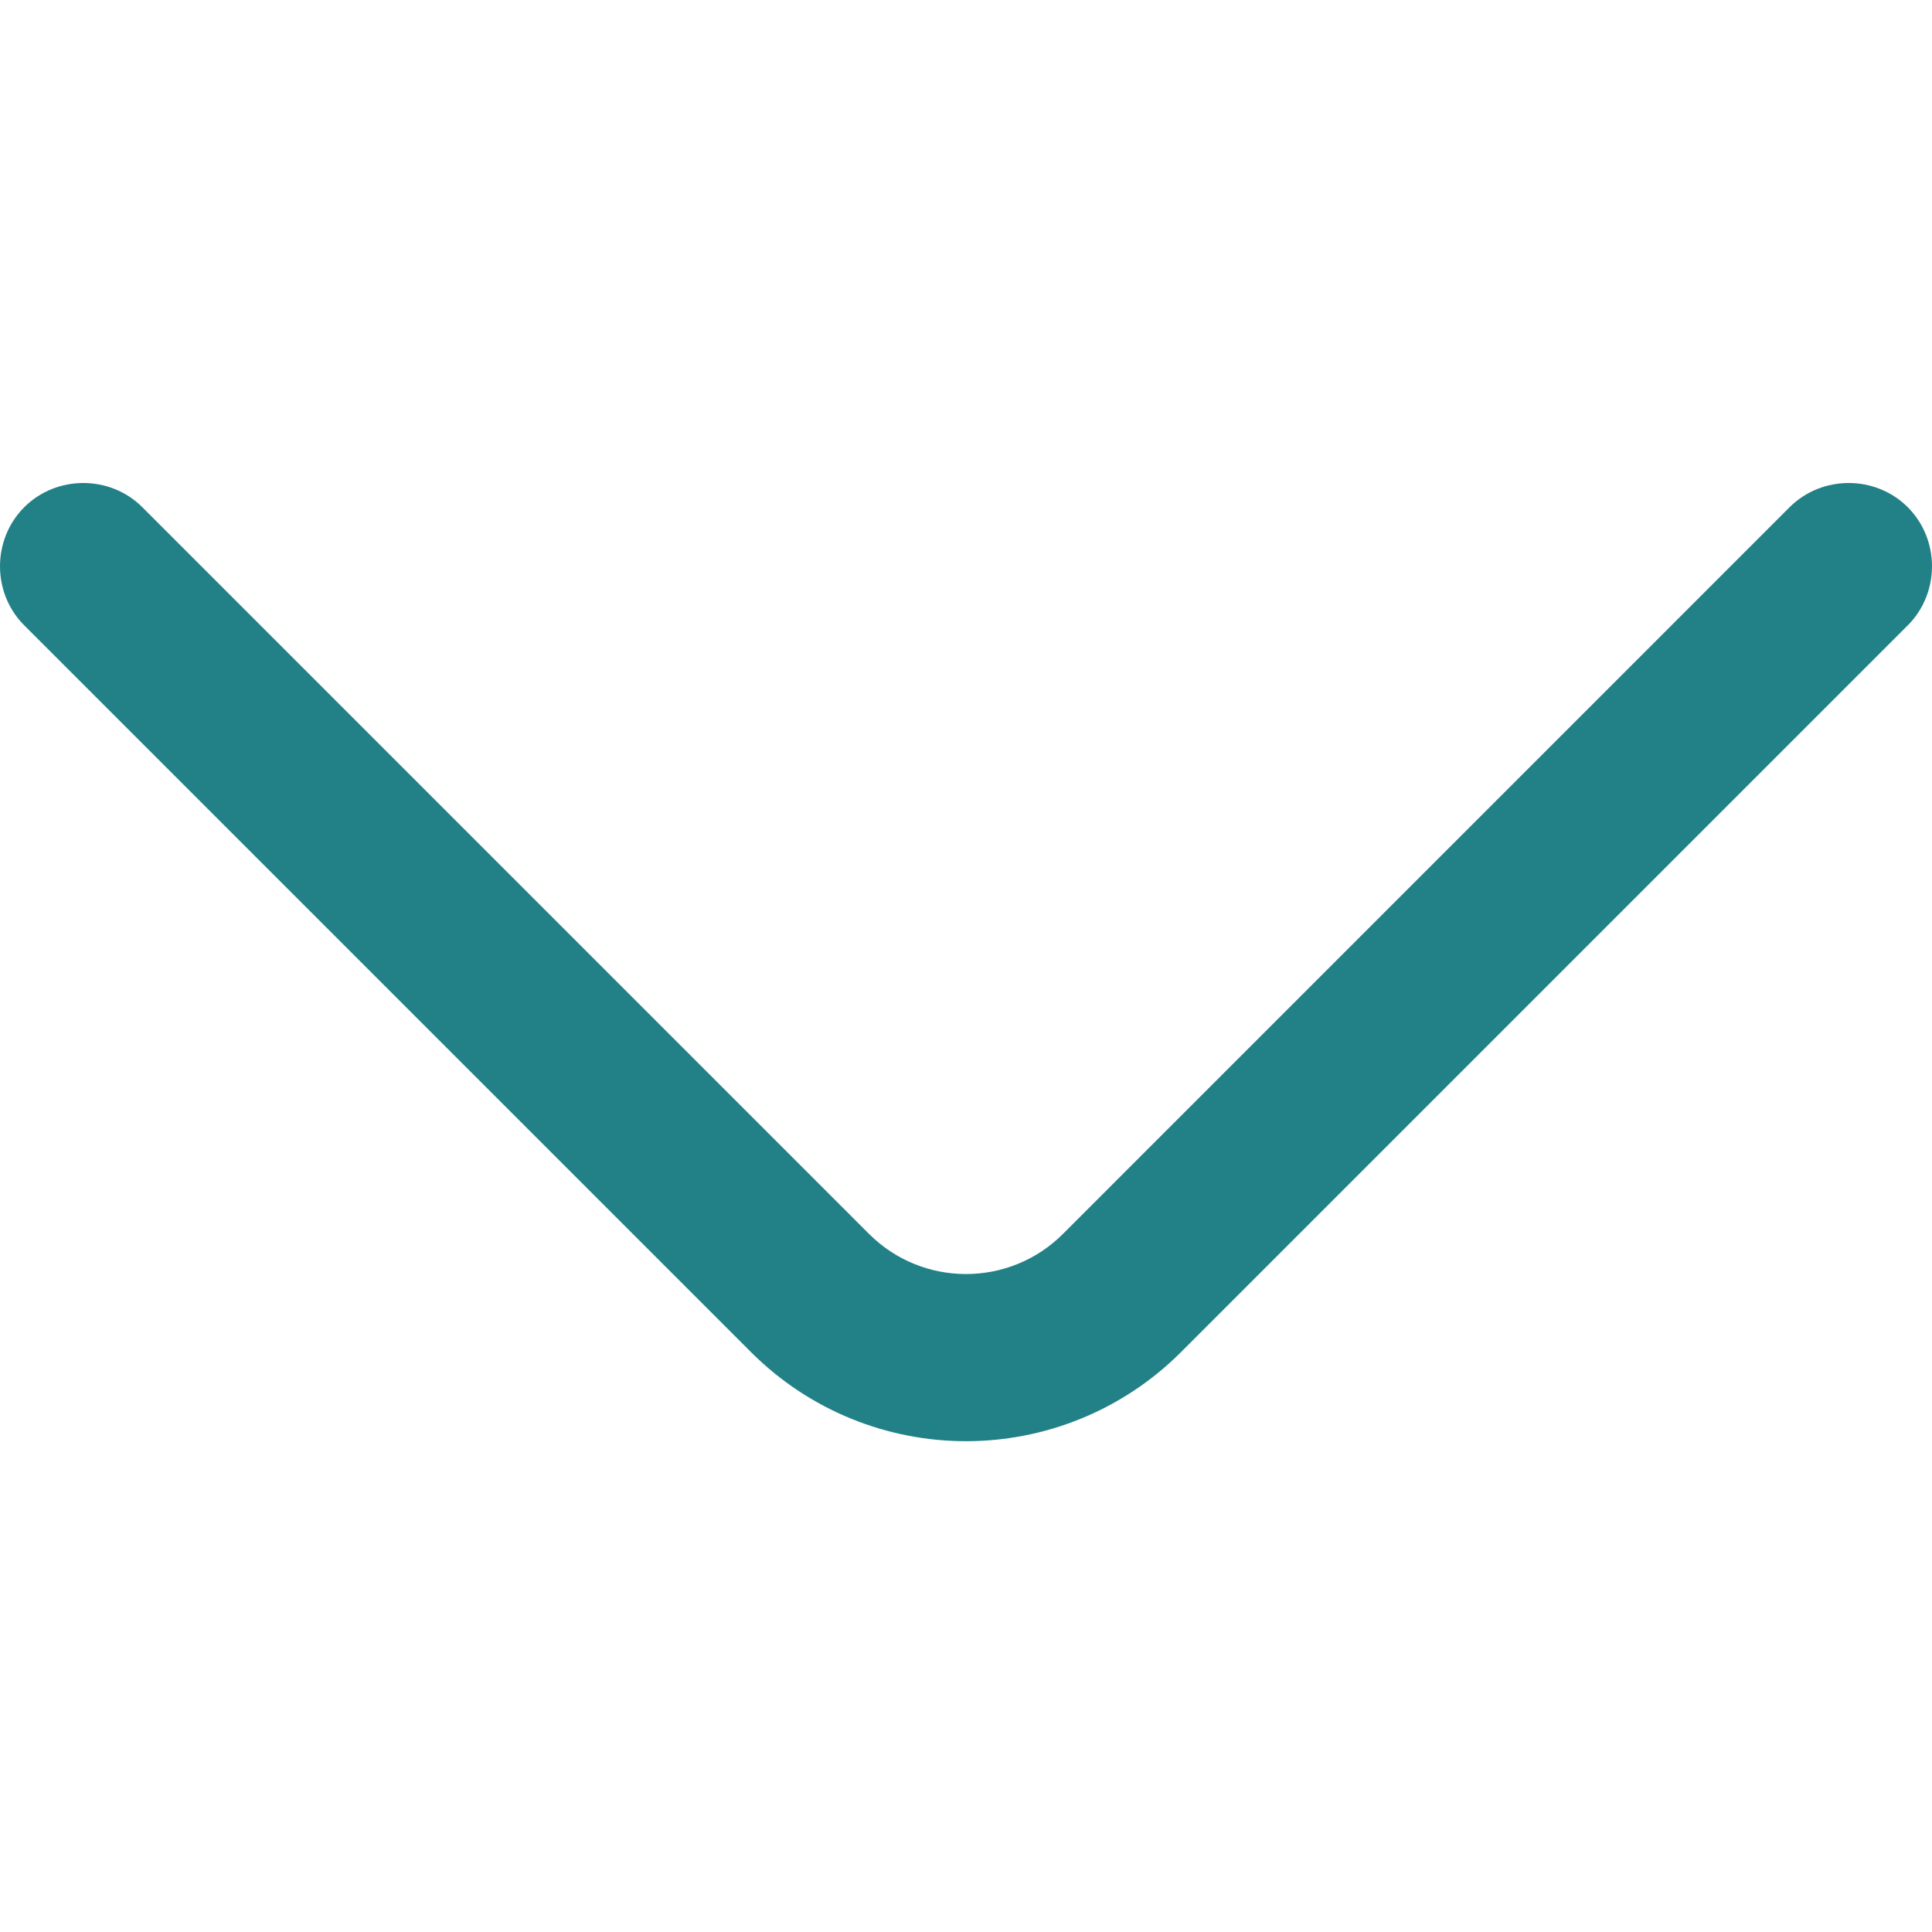
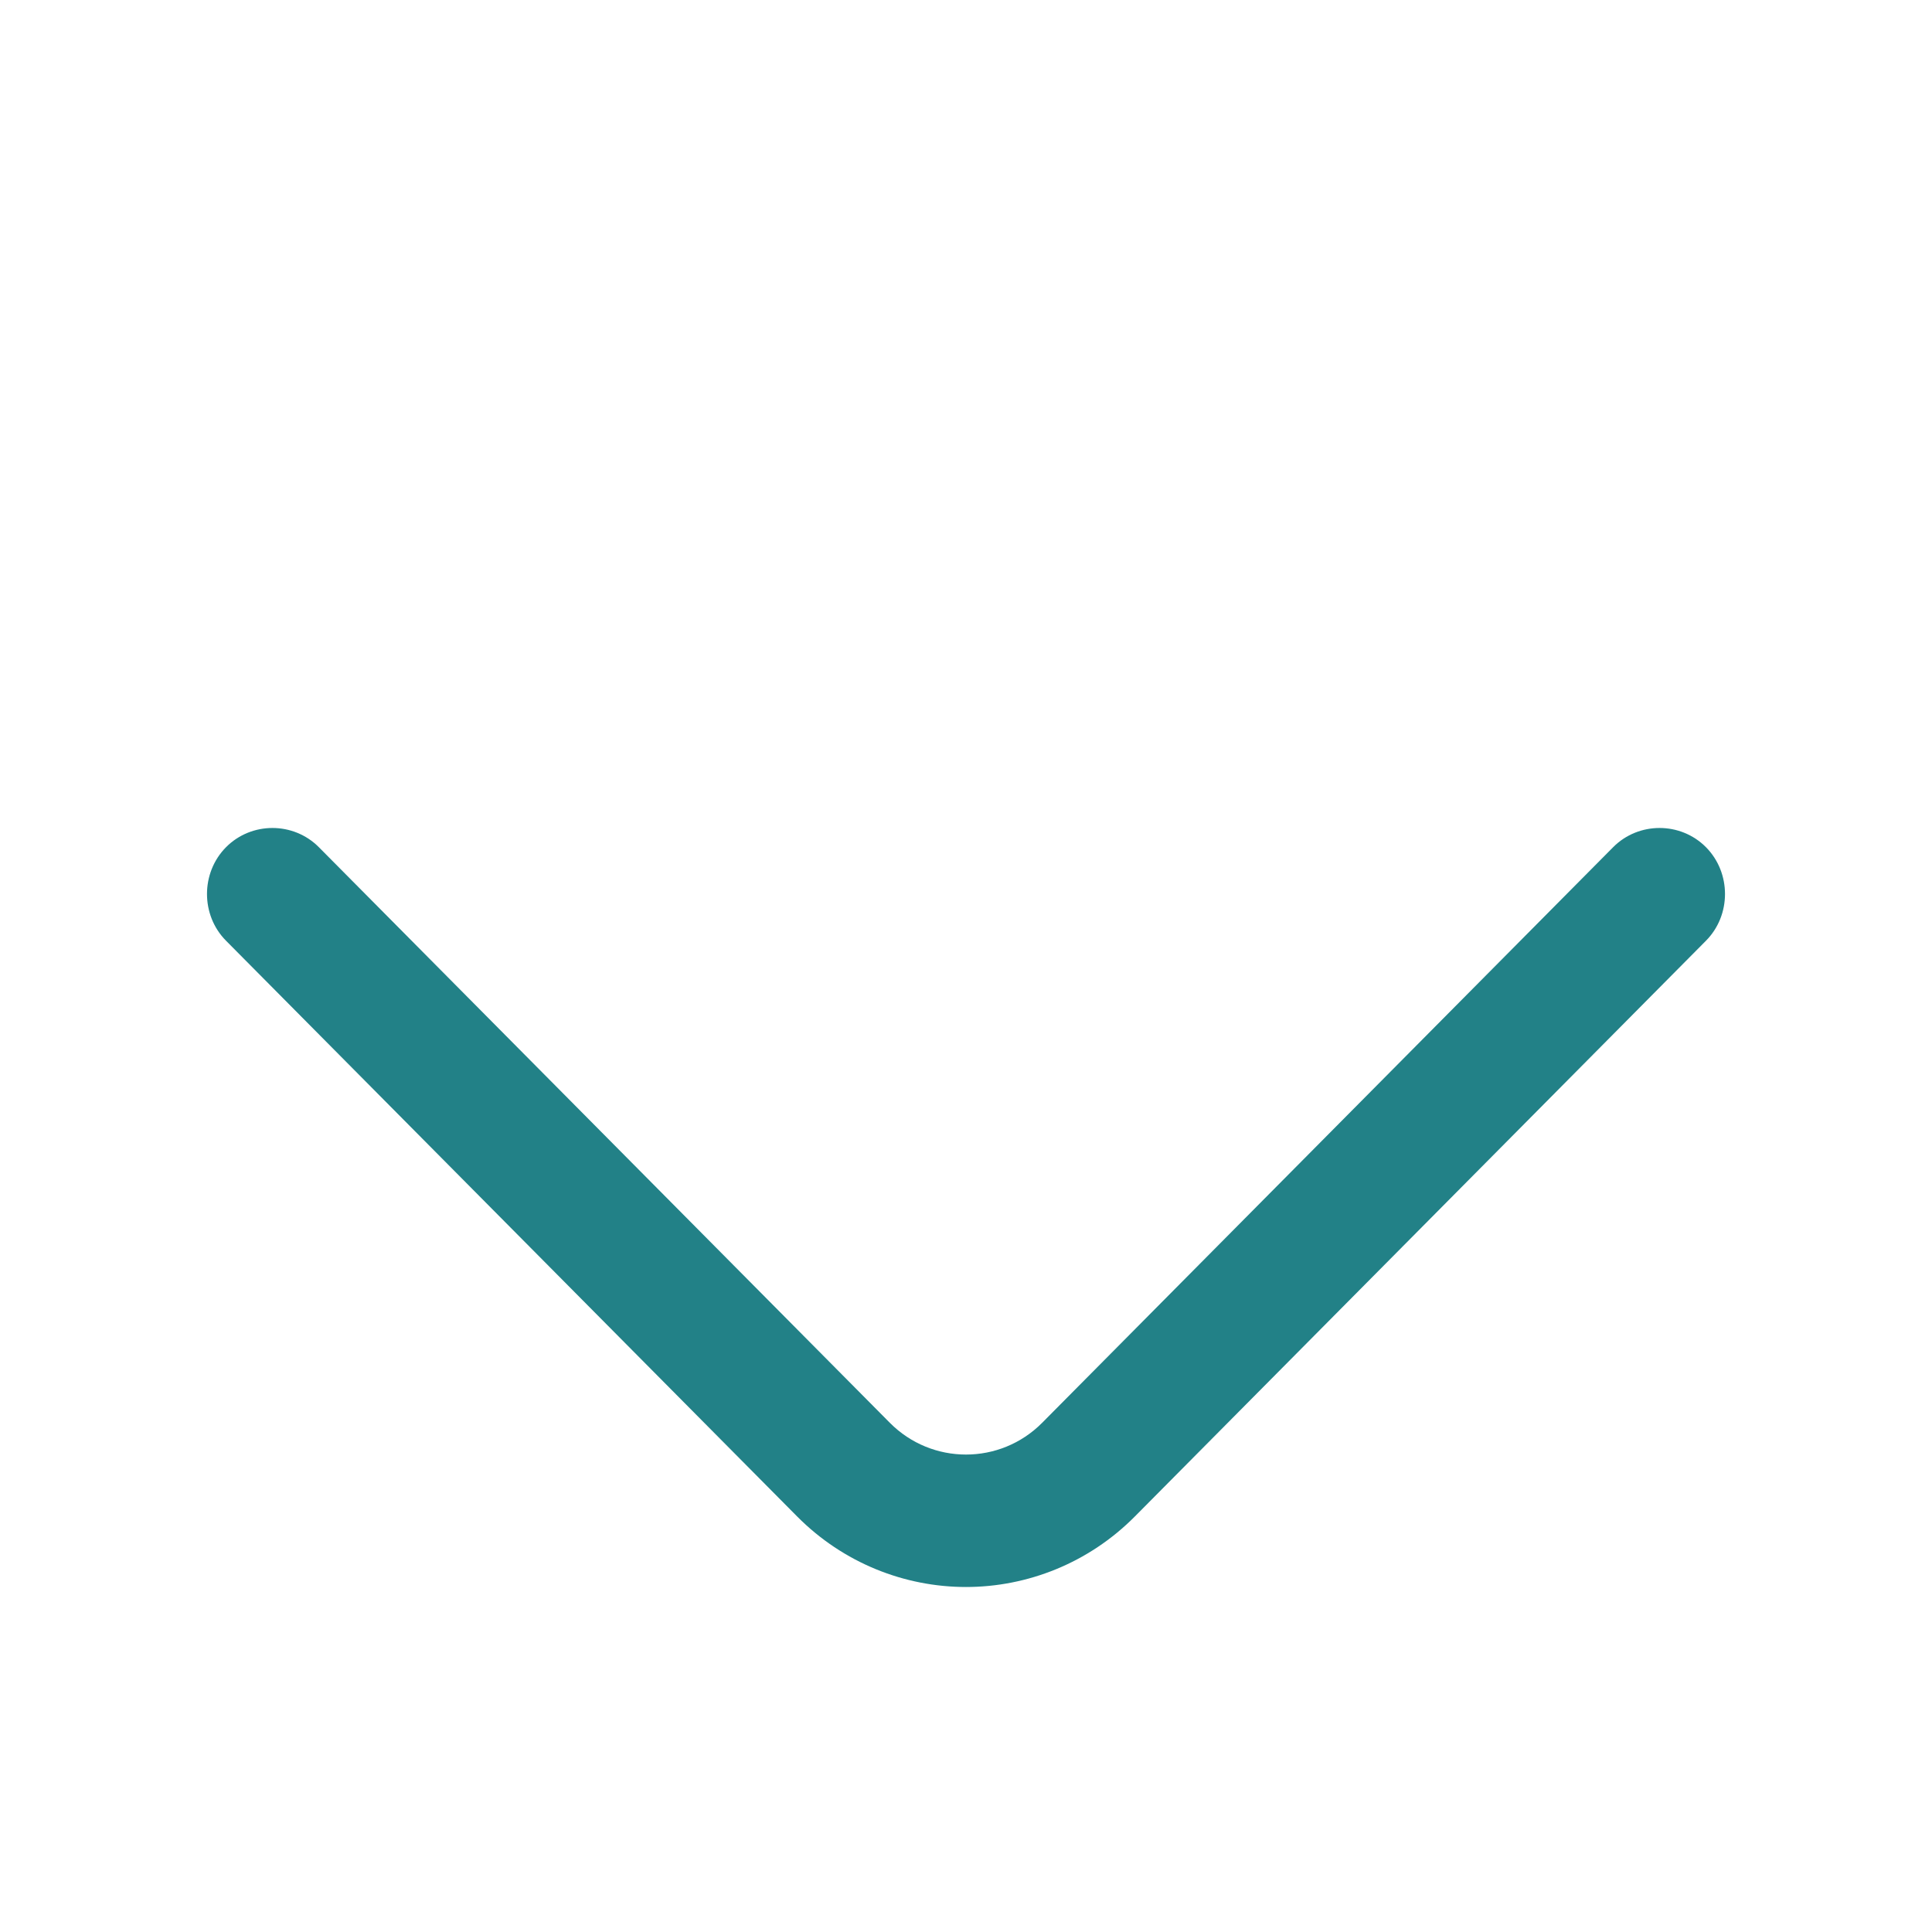
<svg xmlns="http://www.w3.org/2000/svg" width="28" height="28" viewBox="0 0 28 28" fill="none">
-   <path d="M14 20.887C12.869 20.887 11.739 20.451 10.883 19.595L0.351 9.063C-0.117 8.595 -0.117 7.82 0.351 7.351C0.82 6.883 1.595 6.883 2.063 7.351L12.595 17.883C13.37 18.658 14.63 18.658 15.405 17.883L25.936 7.351C26.405 6.883 27.18 6.883 27.649 7.351C28.117 7.82 28.117 8.595 27.649 9.063L17.117 19.595C16.261 20.451 15.131 20.887 14 20.887Z" fill="#228187" />
+   <path d="M14 23C13.112 23 12.223 22.654 11.551 21.976L3.276 13.634C2.908 13.264 2.908 12.649 3.276 12.278C3.644 11.907 4.253 11.907 4.621 12.278L12.896 20.62C13.505 21.234 14.495 21.234 15.104 20.62L23.379 12.278C23.747 11.907 24.356 11.907 24.724 12.278C25.092 12.649 25.092 13.264 24.724 13.634L16.449 21.976C15.777 22.654 14.888 23 14 23Z" fill="#228187" />
</svg>
